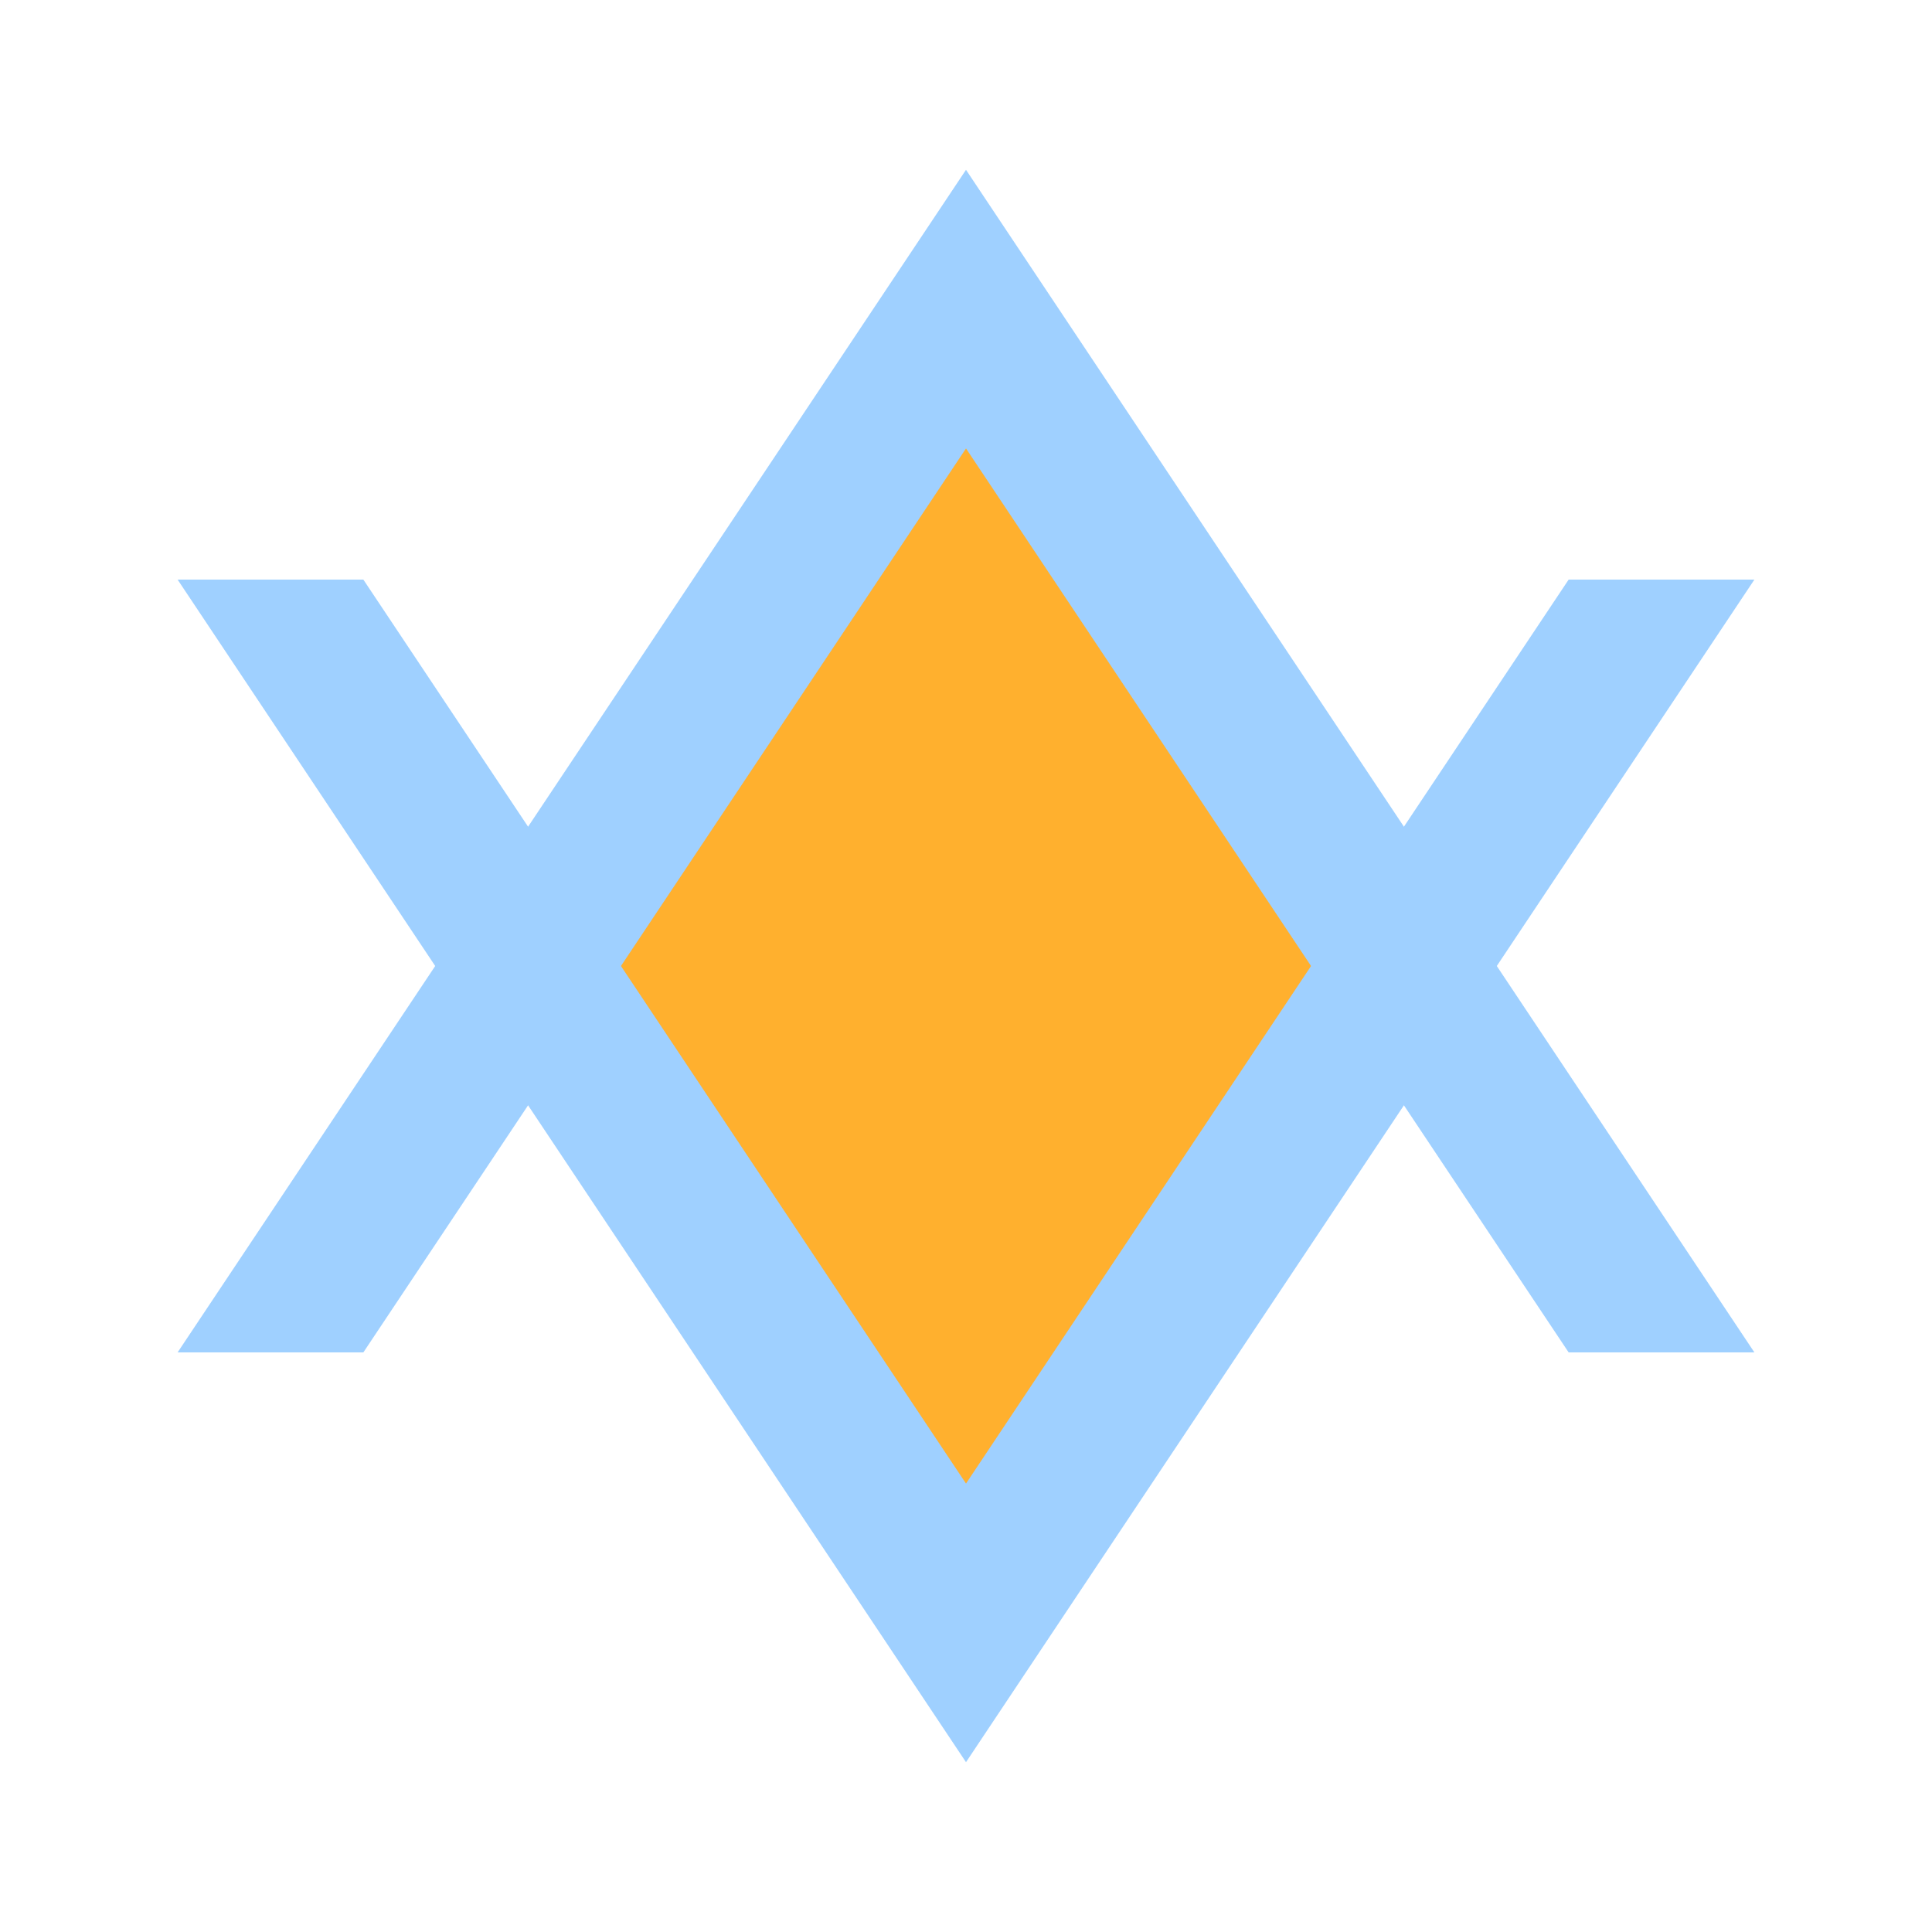
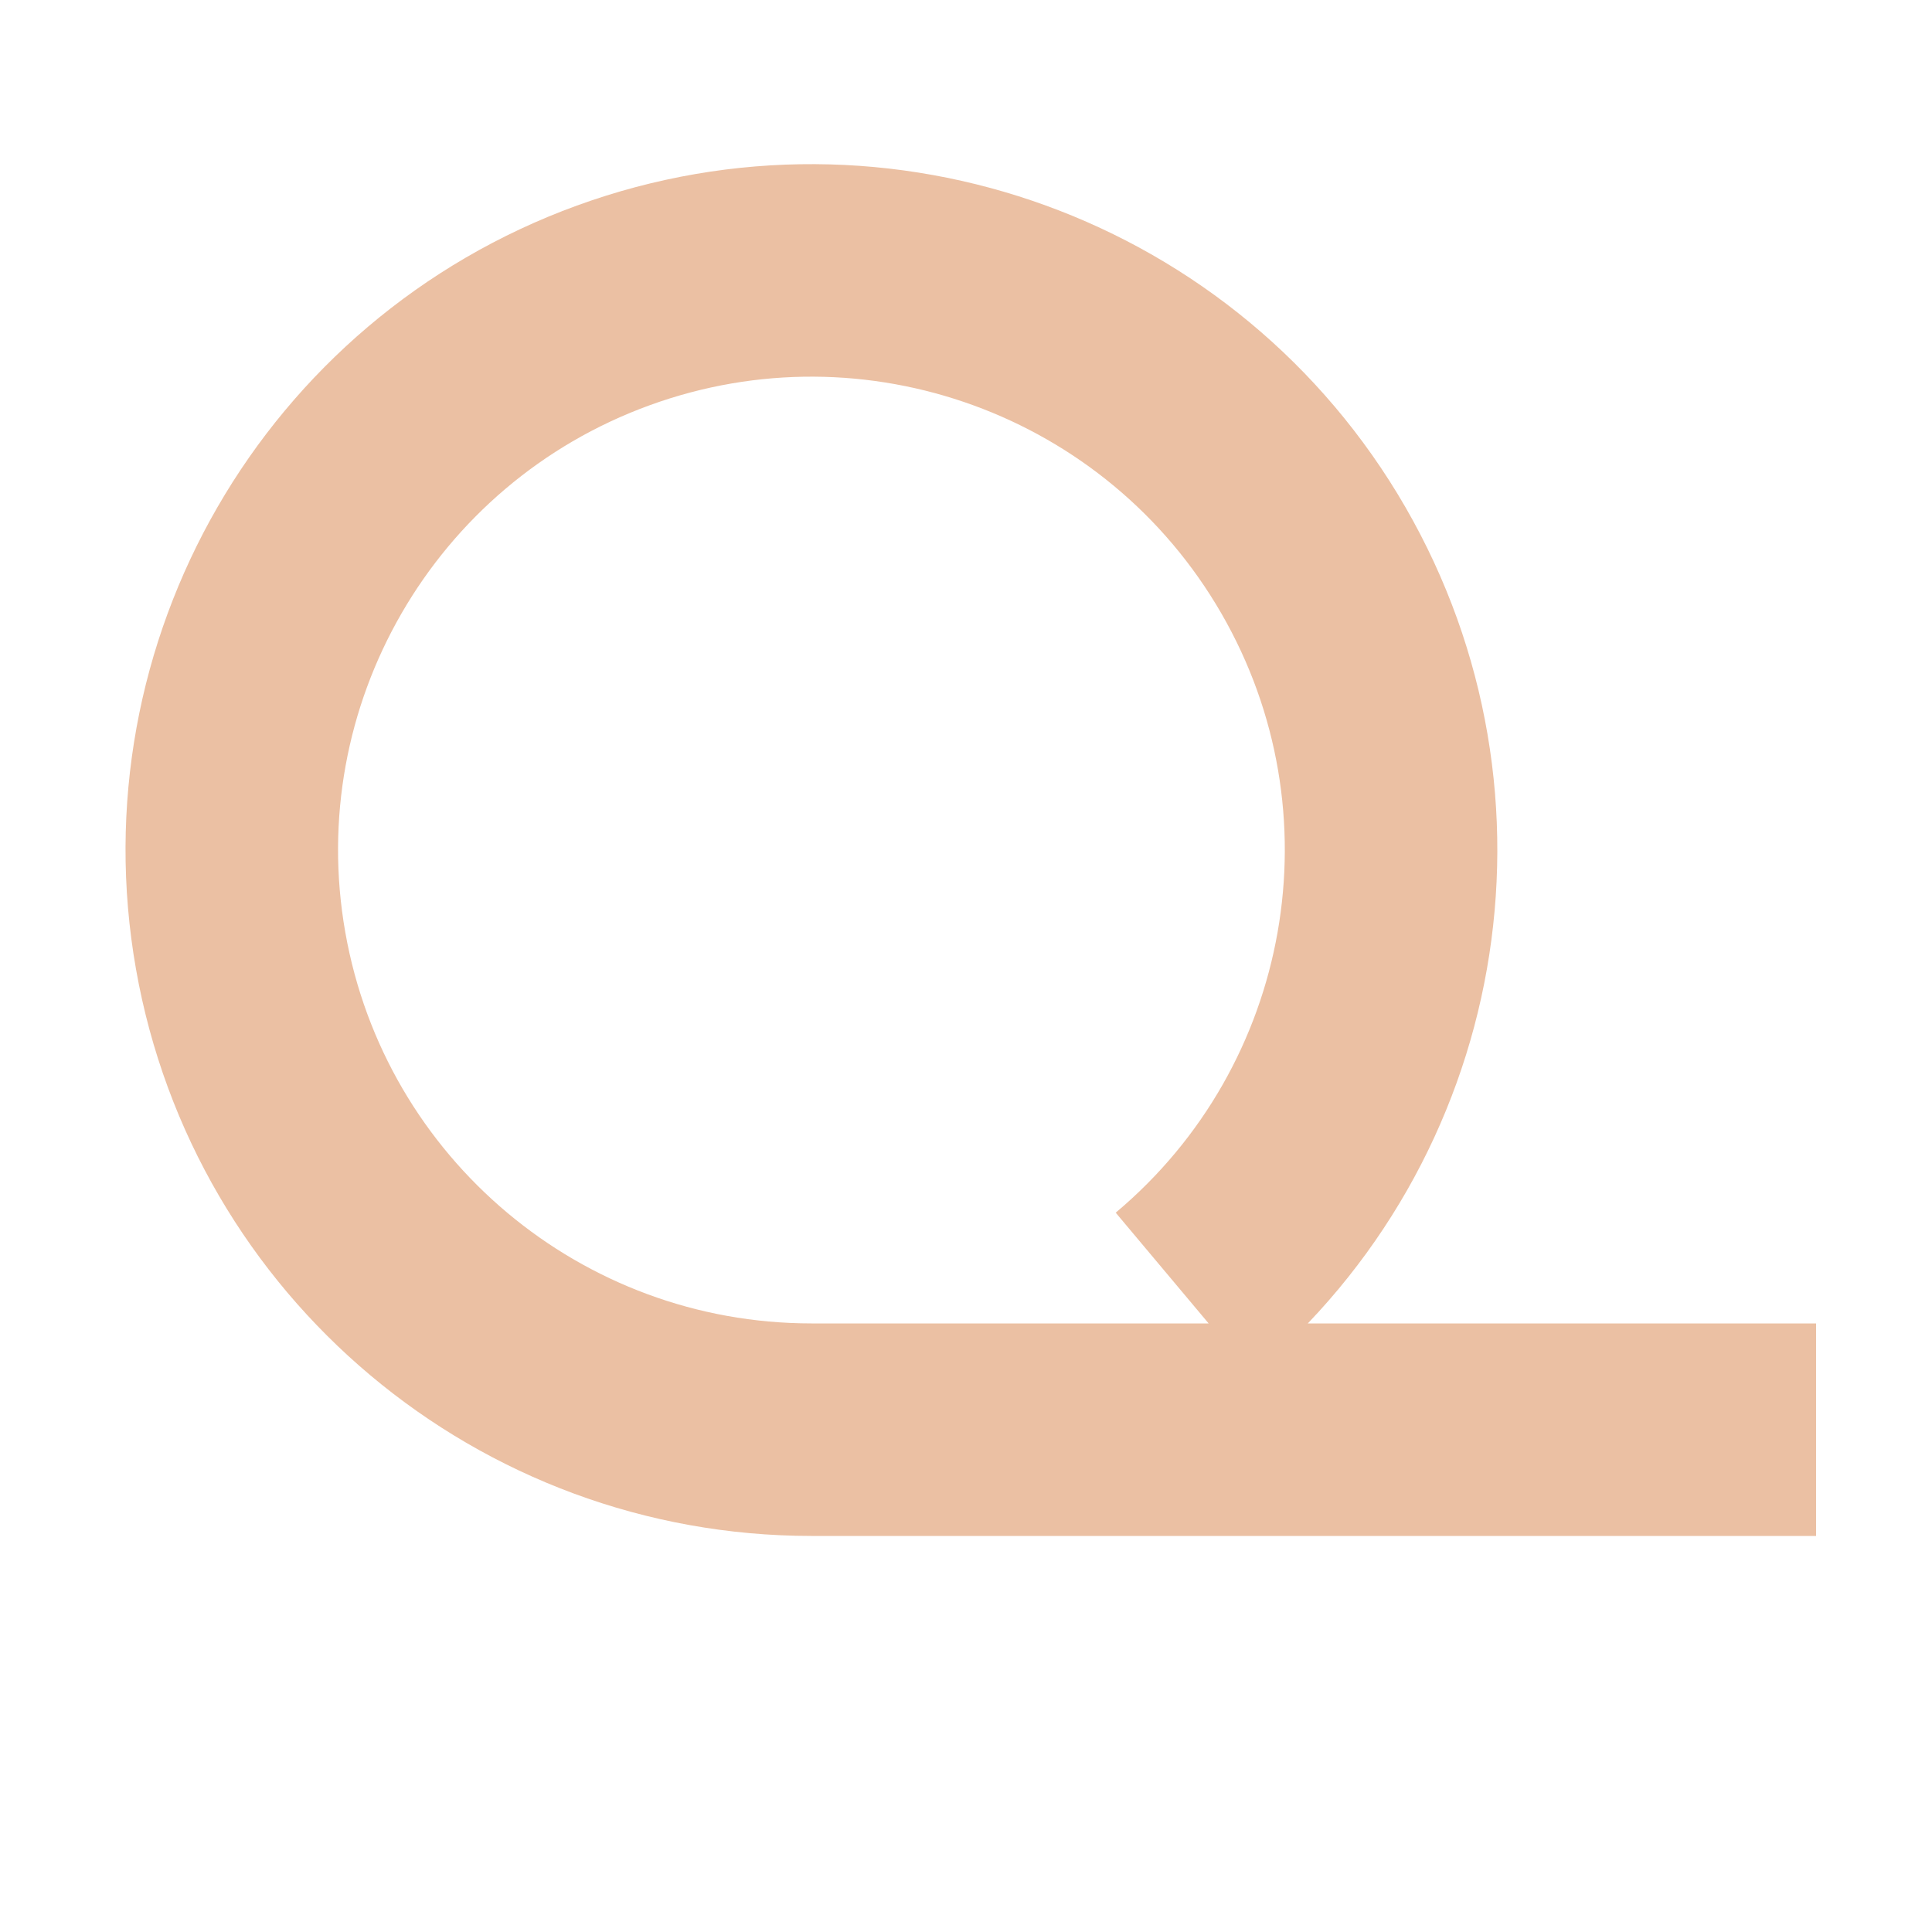
<svg xmlns="http://www.w3.org/2000/svg" viewBox="0 0 100 100" width="512" height="512">
-   <clipPath id="cl">
-     <rect x="0" y="0" width="100" height="70" />
-   </clipPath>
-   <clipPath id="cv">
-     <rect x="0" y="30" width="100" height="70" />
-   </clipPath>
-   <polygon points="27.3,50 50,16 72.7,50 50,84" fill="#ffb02e" />
-   <g fill="none" stroke="#9fd0ff" stroke-width="8" stroke-linejoin="miter" stroke-miterlimit="10">
-     <polyline clip-path="url(#cl)" points="10,76 50,16 90,76" />
-     <polyline clip-path="url(#cv)" points="10,24 50,84 90,24" />
-   </g>
+   <path d="M 61.284 66.981 A 30 30 0 1 0 42.000 74.000 L 94 74.000" fill="none" stroke="#ebc0a3" stroke-width="11" stroke-linecap="butt" />
</svg>
